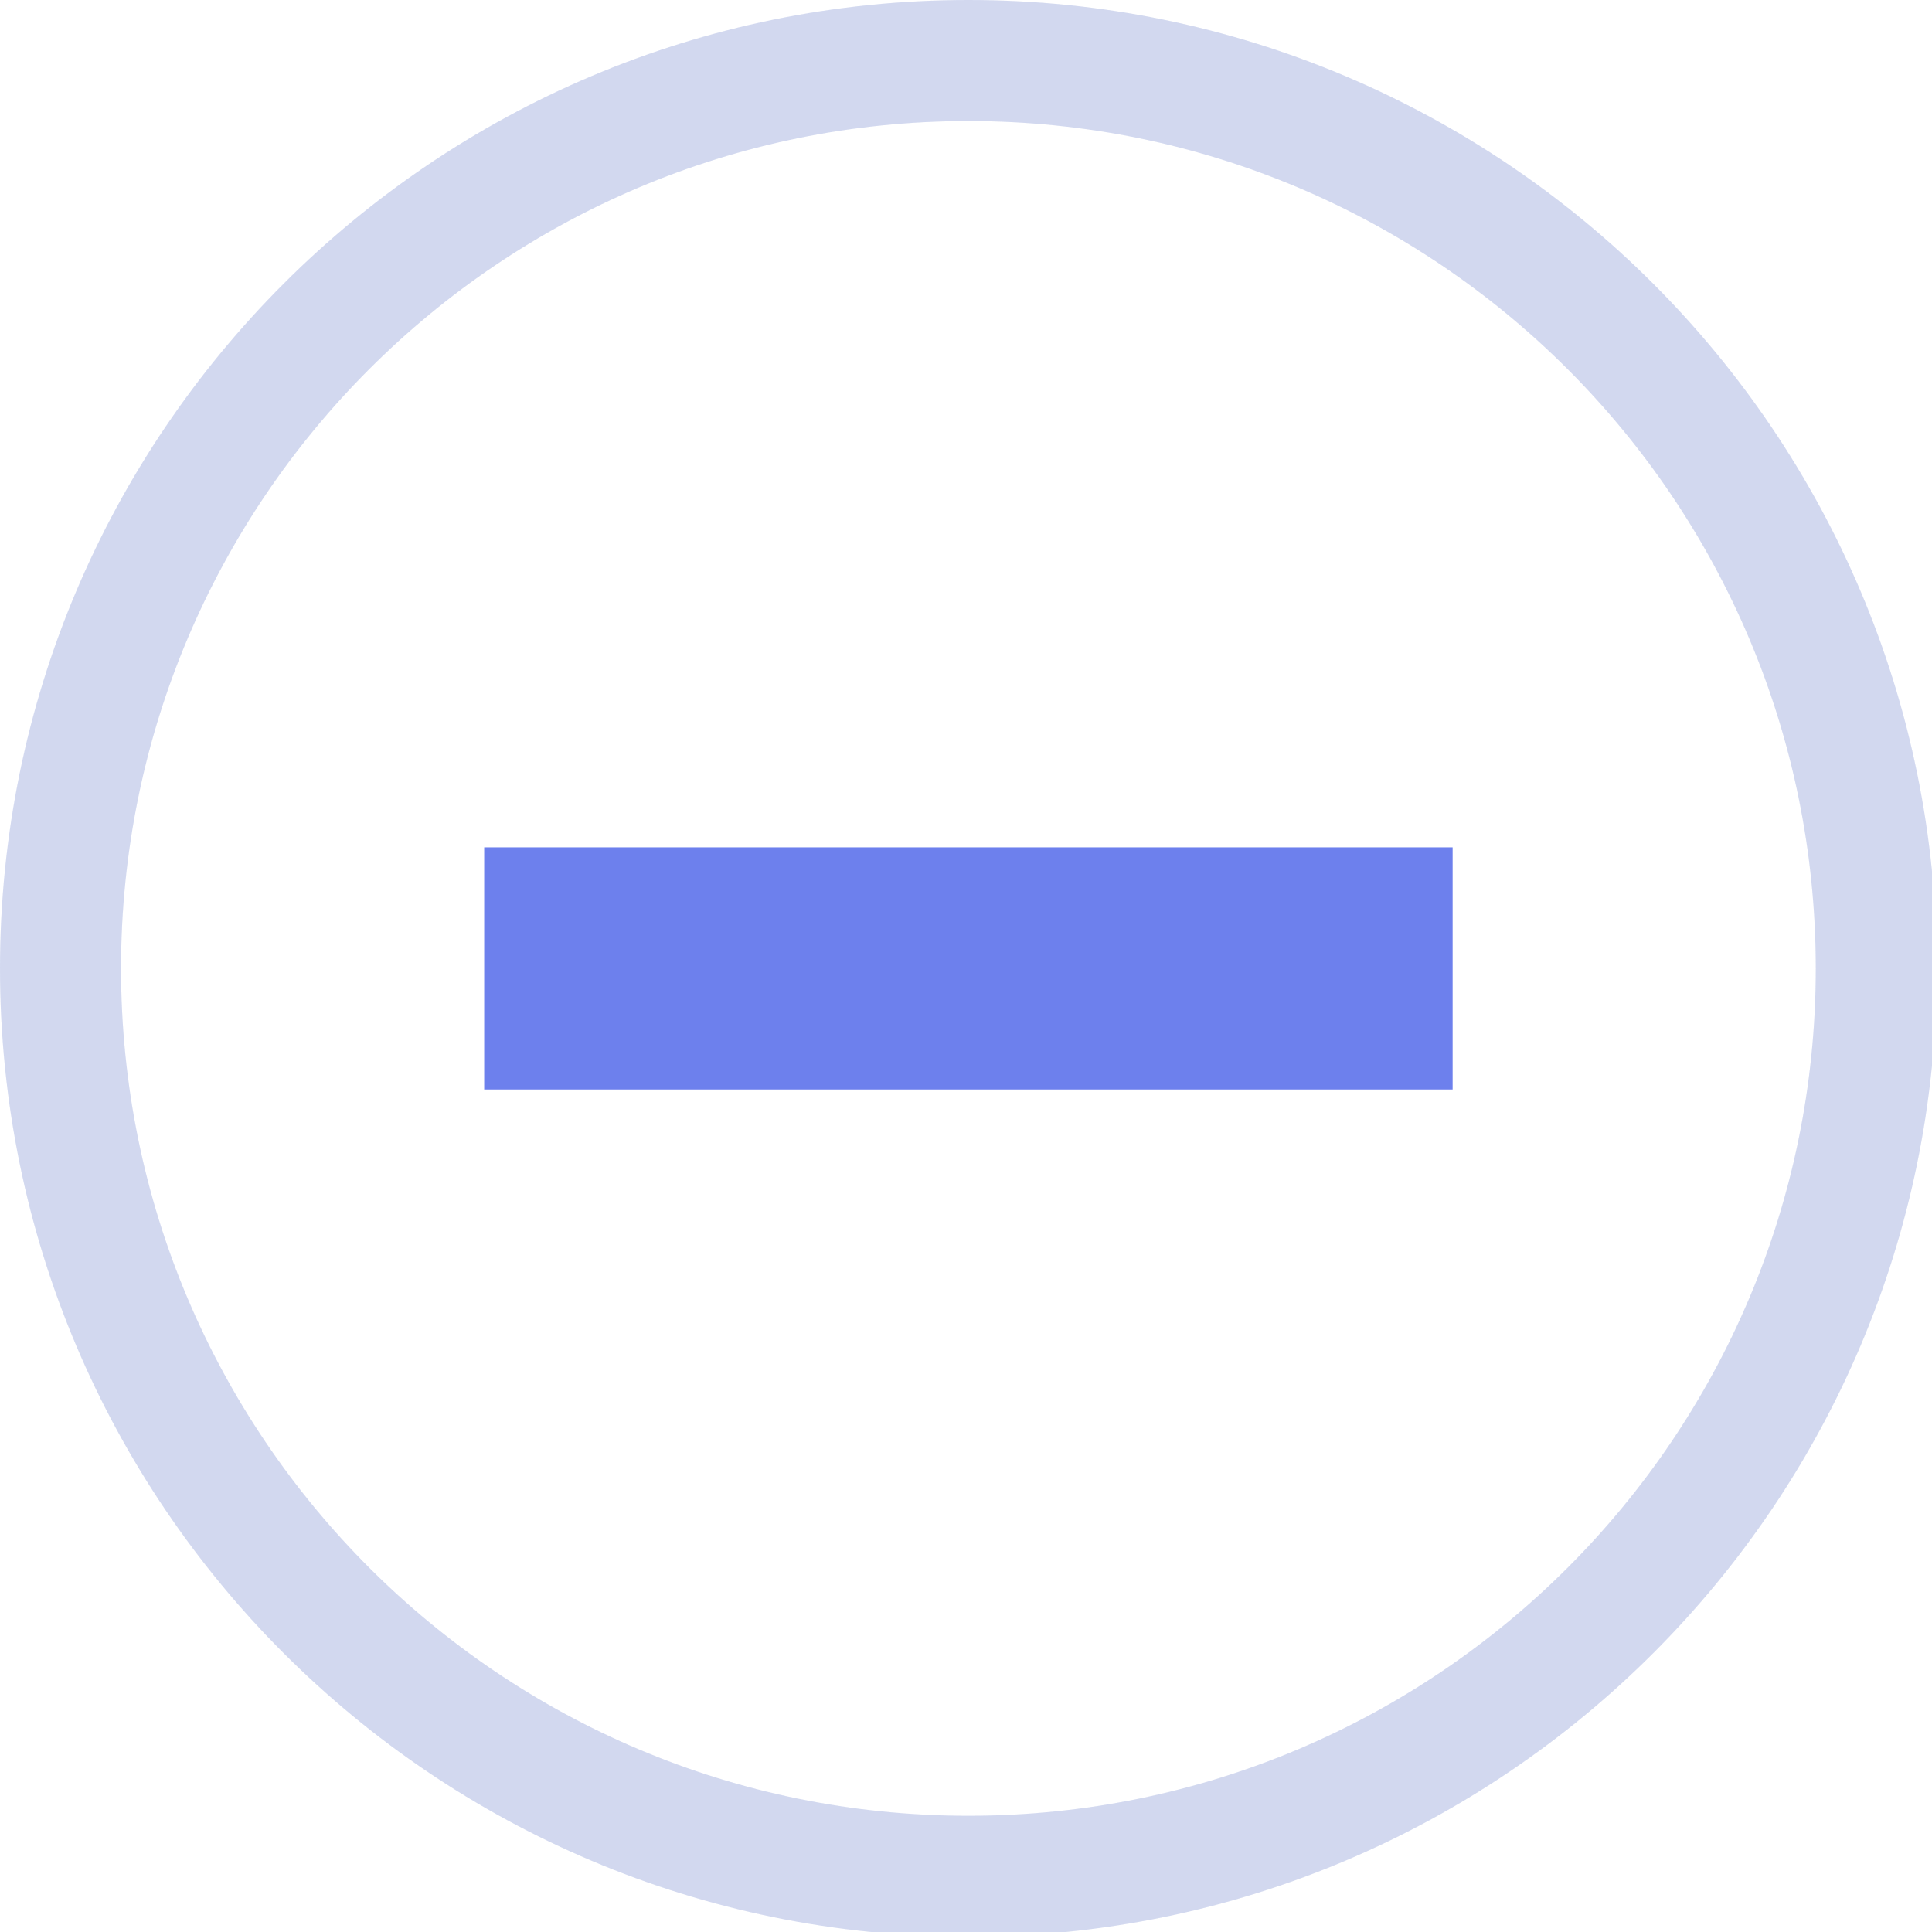
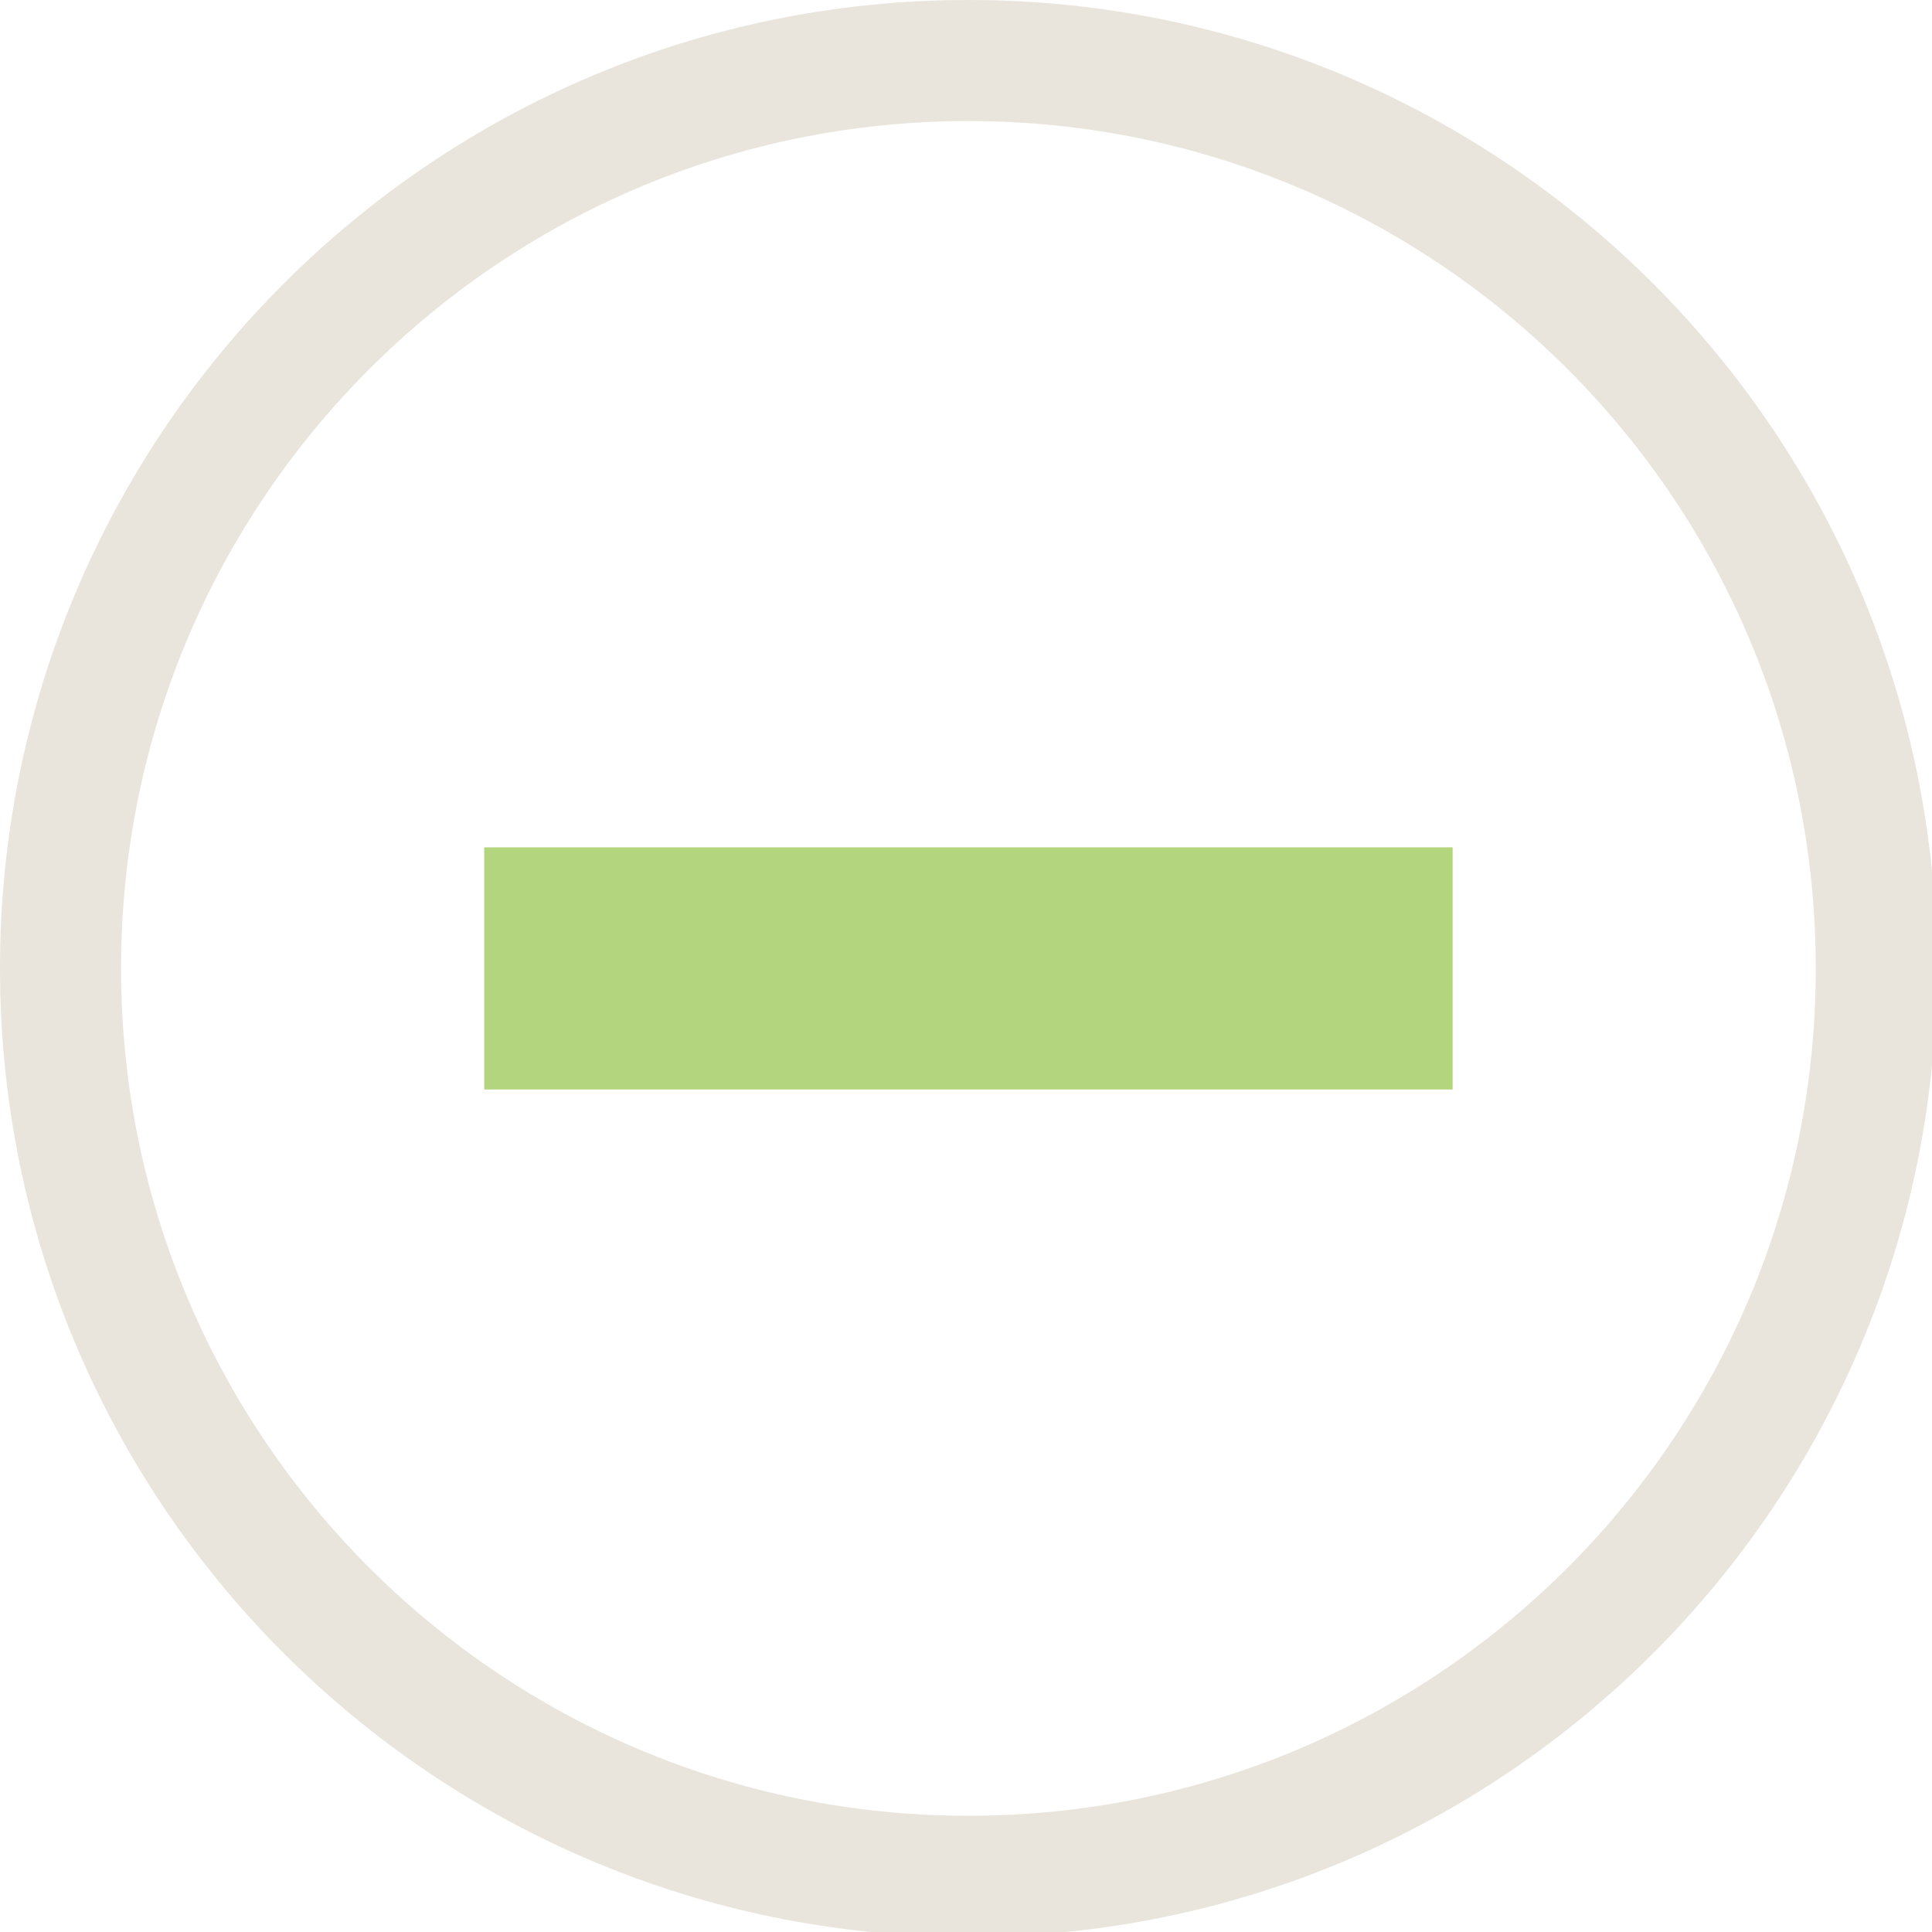
<svg xmlns="http://www.w3.org/2000/svg" width="133pt" height="133pt" viewBox="0 0 133 133" version="1.1">
  <g id="surface1">
-     <path style=" stroke:none;fill-rule:nonzero;fill:#b3bde4;fill-opacity:0.5;" d="M 66.668 0 C 29.852 0 0 29.852 0 66.668 C 0 103.484 29.852 133.332 66.668 133.332 C 103.484 133.332 133.332 103.484 133.332 66.668 C 133.332 29.852 103.484 0 66.668 0 Z M 66.668 8.332 C 98.895 8.332 125 34.441 125 66.668 C 125 98.895 98.895 125 66.668 125 C 34.441 125 8.332 98.895 8.332 66.668 C 8.332 34.441 34.441 8.332 66.668 8.332 Z M 66.668 8.332 " />
-     <path style=" stroke:none;fill-rule:nonzero;fill:#b3bde4;fill-opacity:0.15;" d="M 66.668 0 C 29.852 0 0 29.852 0 66.668 C 0 103.484 29.852 133.332 66.668 133.332 C 103.484 133.332 133.332 103.484 133.332 66.668 C 133.332 29.852 103.484 0 66.668 0 Z M 66.668 8.332 C 98.895 8.332 125 34.441 125 66.668 C 125 98.895 98.895 125 66.668 125 C 34.441 125 8.332 98.895 8.332 66.668 C 8.332 34.441 34.441 8.332 66.668 8.332 Z M 66.668 8.332 " />
-     <path style=" stroke:none;fill-rule:nonzero;fill:#6d80ed;fill-opacity:1;" d="M 33.332 58.332 L 100 58.332 L 100 75 L 33.332 75 Z M 33.332 58.332 " />
+     <path style=" stroke:none;fill-rule:nonzero;fill:#dad4c3;fill-opacity:0.5;" d="M 66.668 0 C 29.852 0 0 29.852 0 66.668 C 0 103.484 29.852 133.332 66.668 133.332 C 103.484 133.332 133.332 103.484 133.332 66.668 C 133.332 29.852 103.484 0 66.668 0 Z M 66.668 8.332 C 98.895 8.332 125 34.441 125 66.668 C 125 98.895 98.895 125 66.668 125 C 34.441 125 8.332 98.895 8.332 66.668 C 8.332 34.441 34.441 8.332 66.668 8.332 Z M 66.668 8.332 " />
+     <path style=" stroke:none;fill-rule:nonzero;fill:#dad4c3;fill-opacity:0.15;" d="M 66.668 0 C 29.852 0 0 29.852 0 66.668 C 0 103.484 29.852 133.332 66.668 133.332 C 103.484 133.332 133.332 103.484 133.332 66.668 C 133.332 29.852 103.484 0 66.668 0 Z M 66.668 8.332 C 98.895 8.332 125 34.441 125 66.668 C 125 98.895 98.895 125 66.668 125 C 34.441 125 8.332 98.895 8.332 66.668 C 8.332 34.441 34.441 8.332 66.668 8.332 Z M 66.668 8.332 " />
+     <path style=" stroke:none;fill-rule:nonzero;fill:#b3d57d;fill-opacity:1;" d="M 33.332 58.332 L 100 58.332 L 100 75 L 33.332 75 Z M 33.332 58.332 " />
  </g>
</svg>
